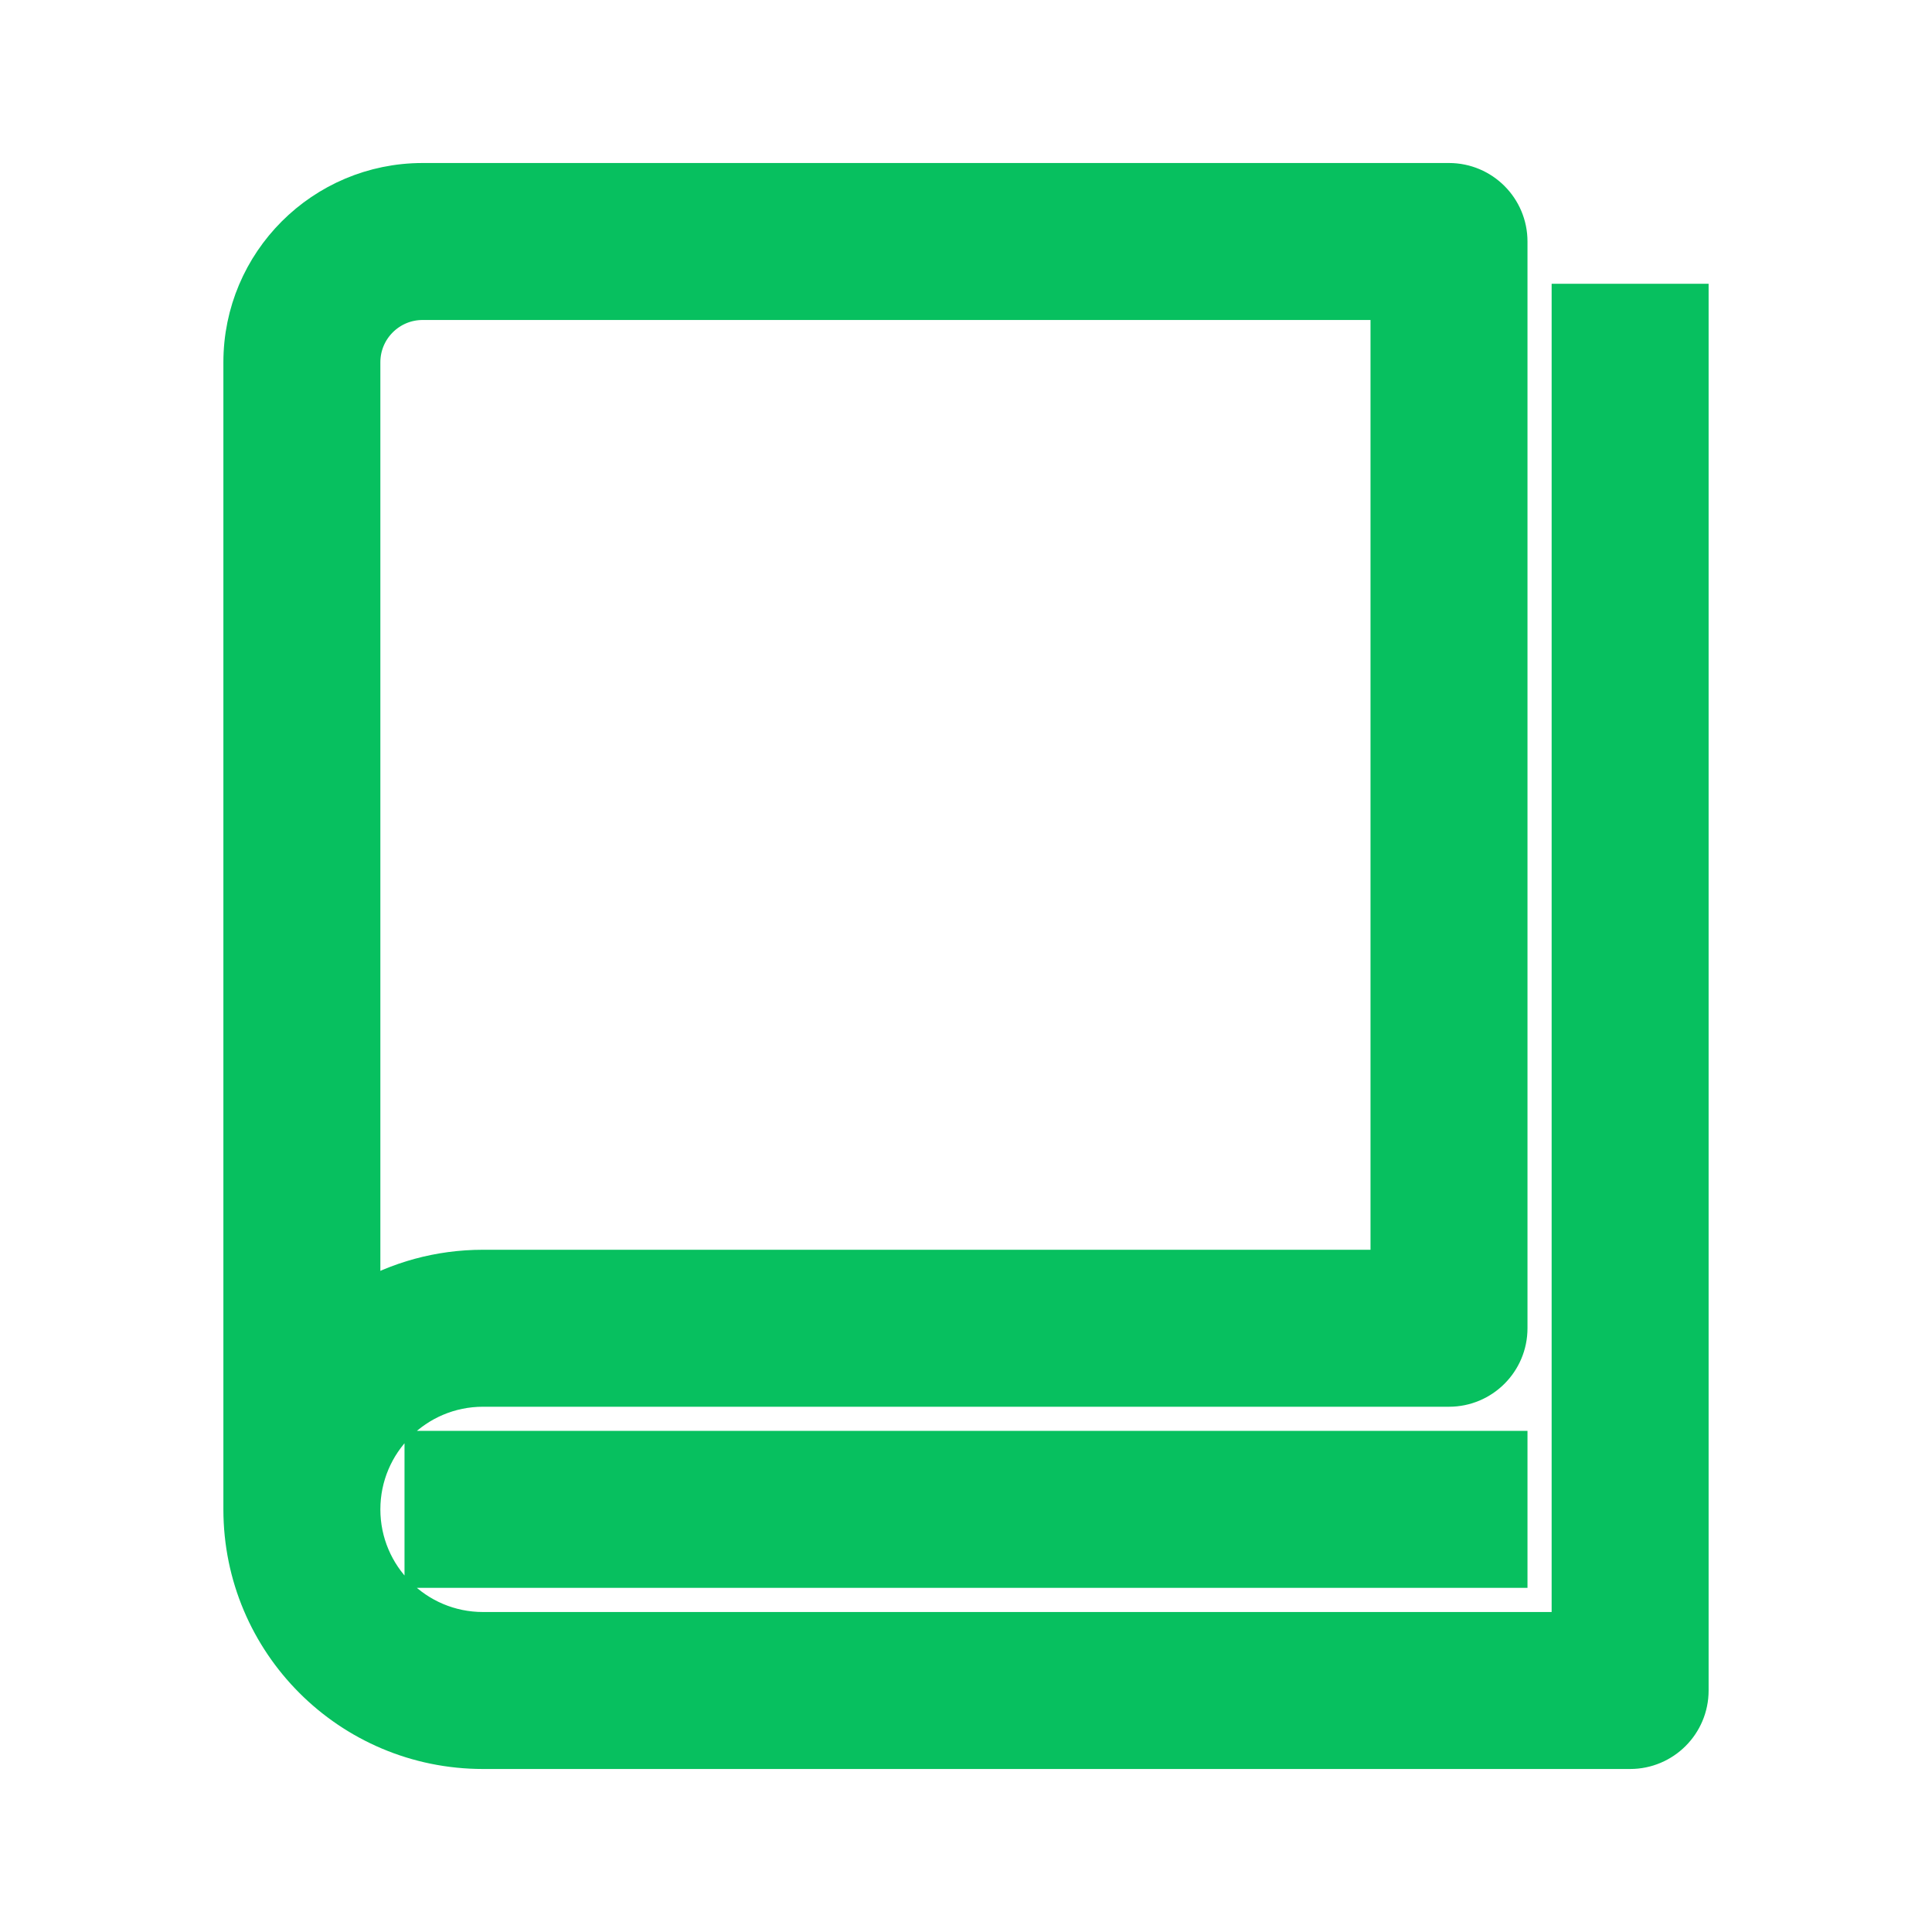
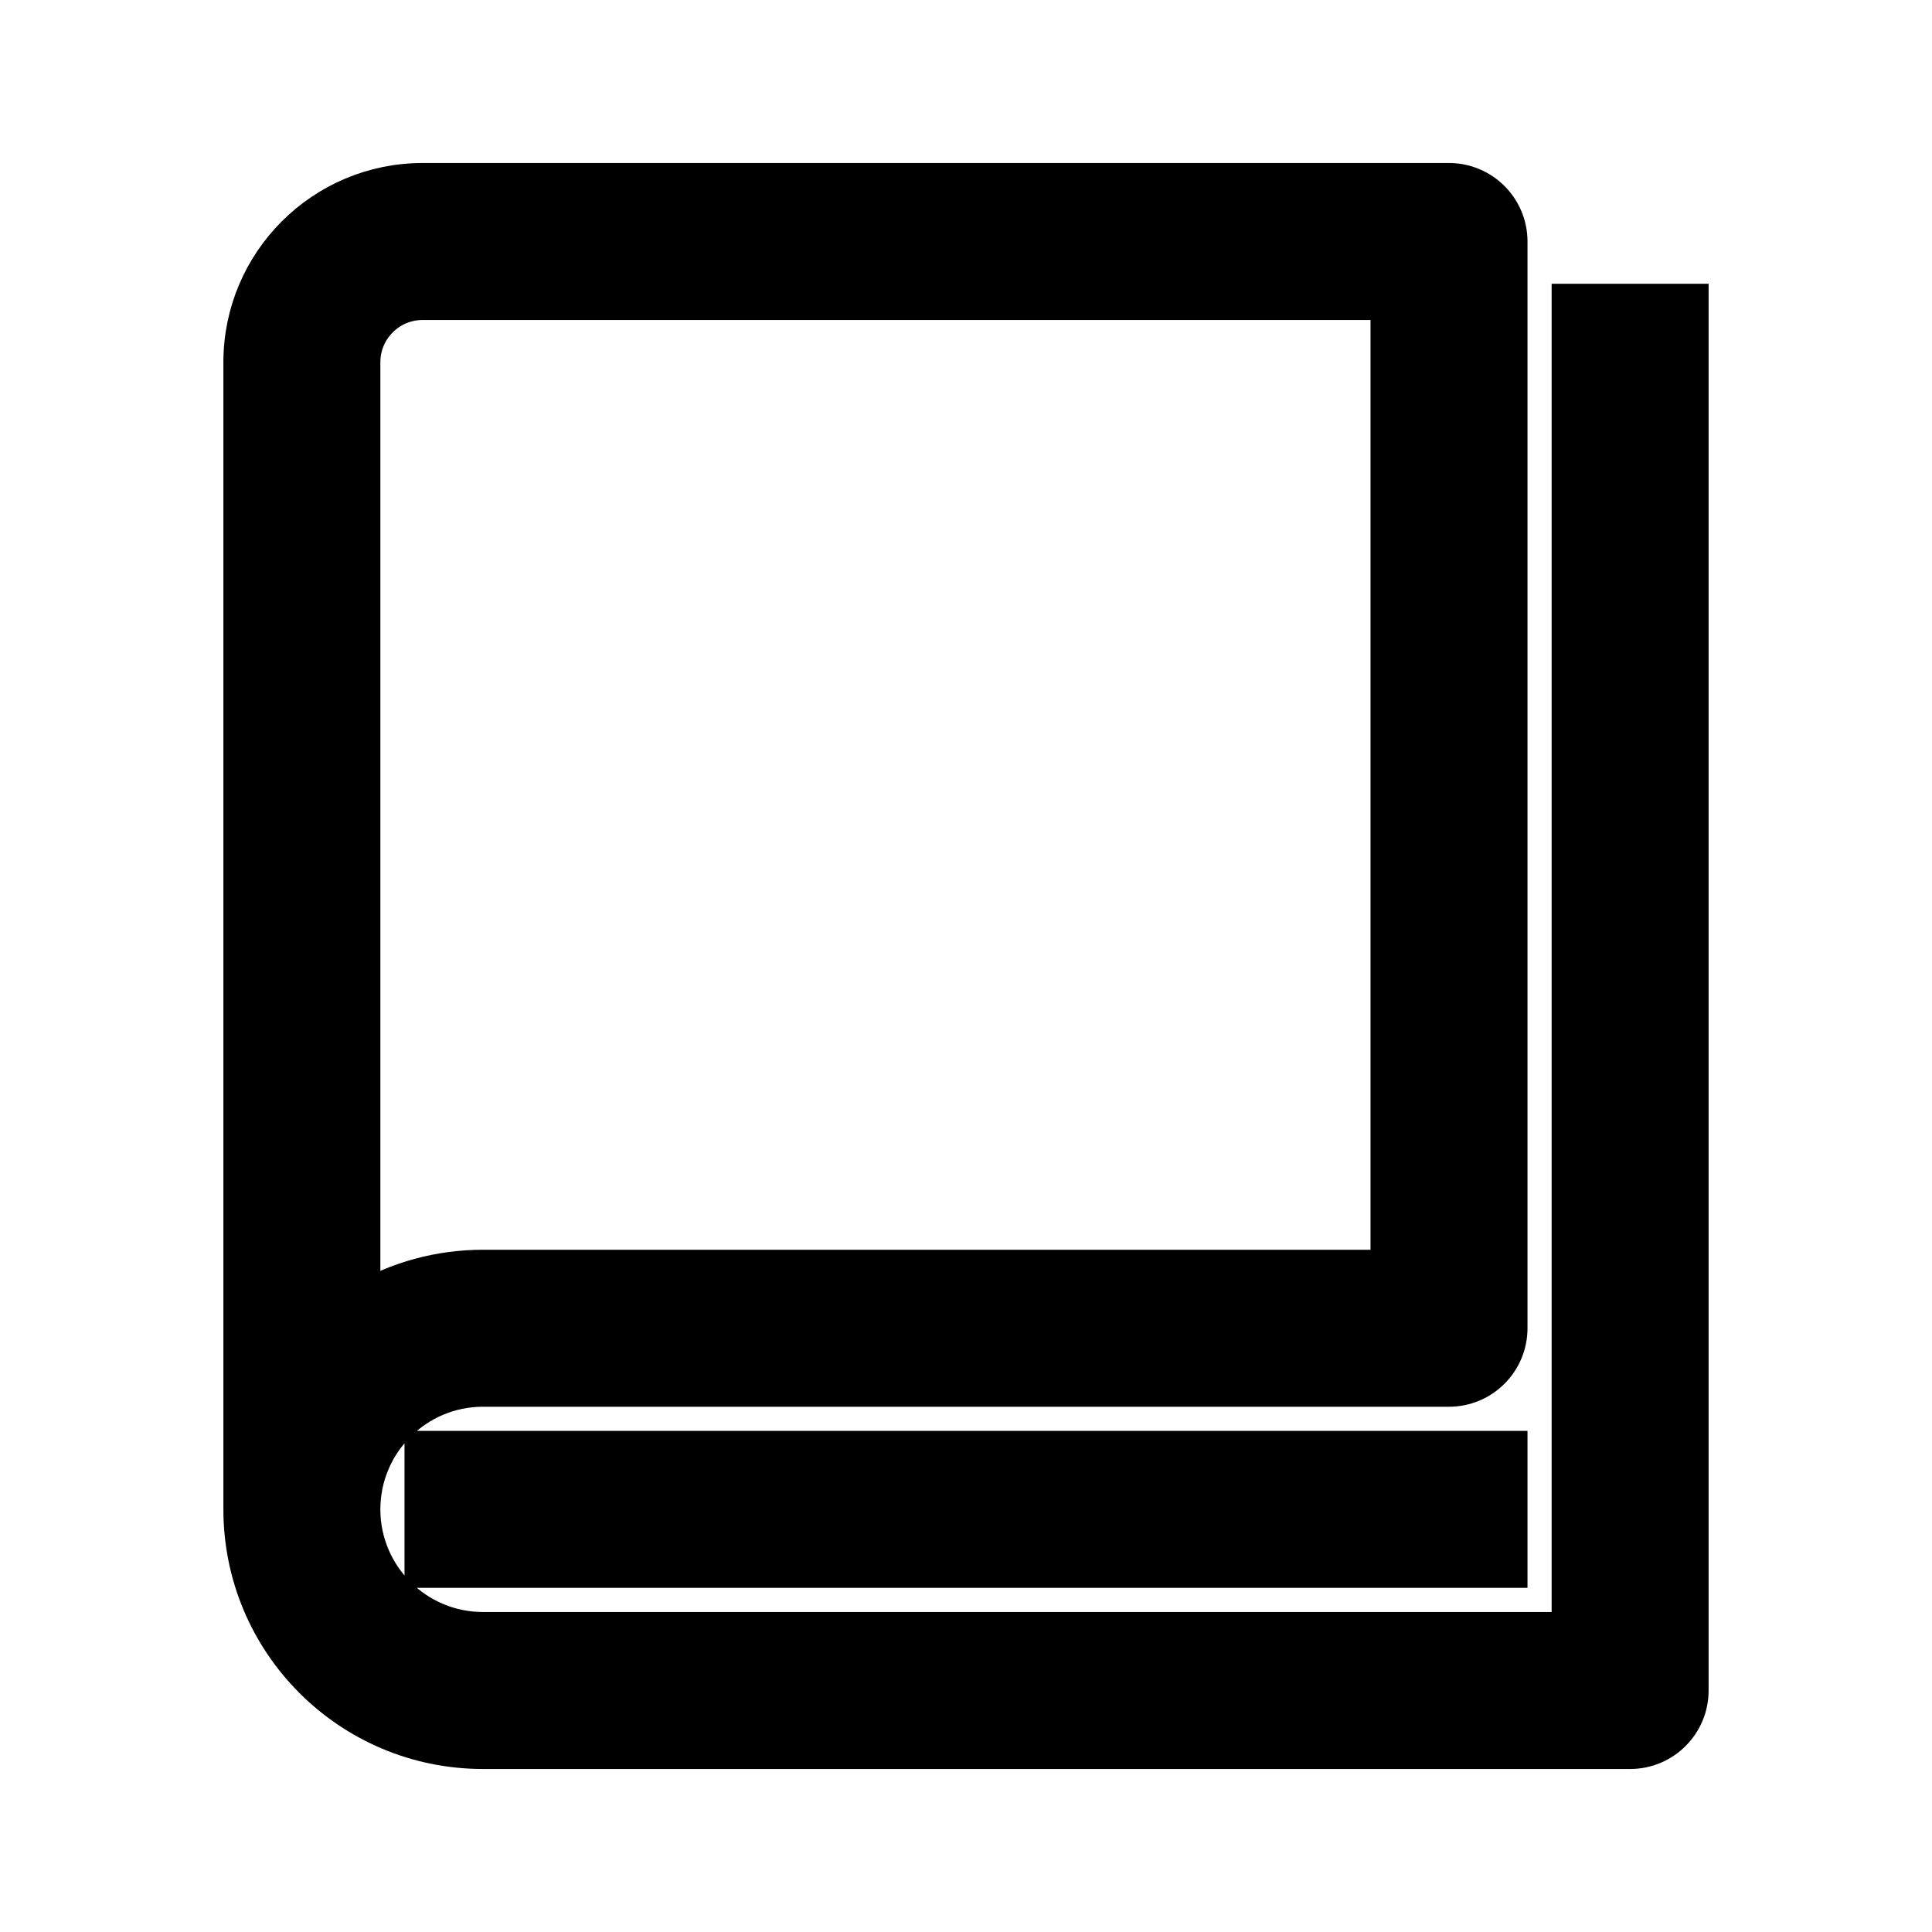
<svg xmlns="http://www.w3.org/2000/svg" fill="none" viewBox="0 0 16 16" width="128" height="128">
-   <path fill-rule="evenodd" clip-rule="evenodd" d="M2 3C2 2.172 2.672 1.5 3.5 1.5H12C12.276 1.5 12.5 1.724 12.5 2V11C12.5 11.276 12.276 11.5 12 11.5H4C3.448 11.5 3 11.948 3 12.5C3 13.052 3.448 13.5 4 13.5H13V2.5H14V14C14 14.276 13.776 14.5 13.5 14.5H4C2.895 14.5 2 13.605 2 12.5V3ZM3 10.768C3.294 10.597 3.636 10.5 4 10.5H11.5V2.5H3.5C3.224 2.5 3 2.724 3 3V10.768ZM12.5 13H3.5V12H12.5V13Z" fill="#07C05F" stroke="#07C05F" stroke-width="0.3" />
+   <path fill-rule="evenodd" clip-rule="evenodd" d="M2 3C2 2.172 2.672 1.5 3.5 1.5H12C12.276 1.5 12.5 1.724 12.5 2V11C12.5 11.276 12.276 11.5 12 11.5H4C3.448 11.5 3 11.948 3 12.5C3 13.052 3.448 13.5 4 13.5H13V2.5H14V14C14 14.276 13.776 14.5 13.5 14.5H4C2.895 14.5 2 13.605 2 12.5V3ZM3 10.768C3.294 10.597 3.636 10.5 4 10.5H11.5V2.5H3.5C3.224 2.5 3 2.724 3 3V10.768ZM12.5 13H3.5V12H12.5V13Z" fill="#000000" stroke="#000000" stroke-width="0.3" />
</svg>
